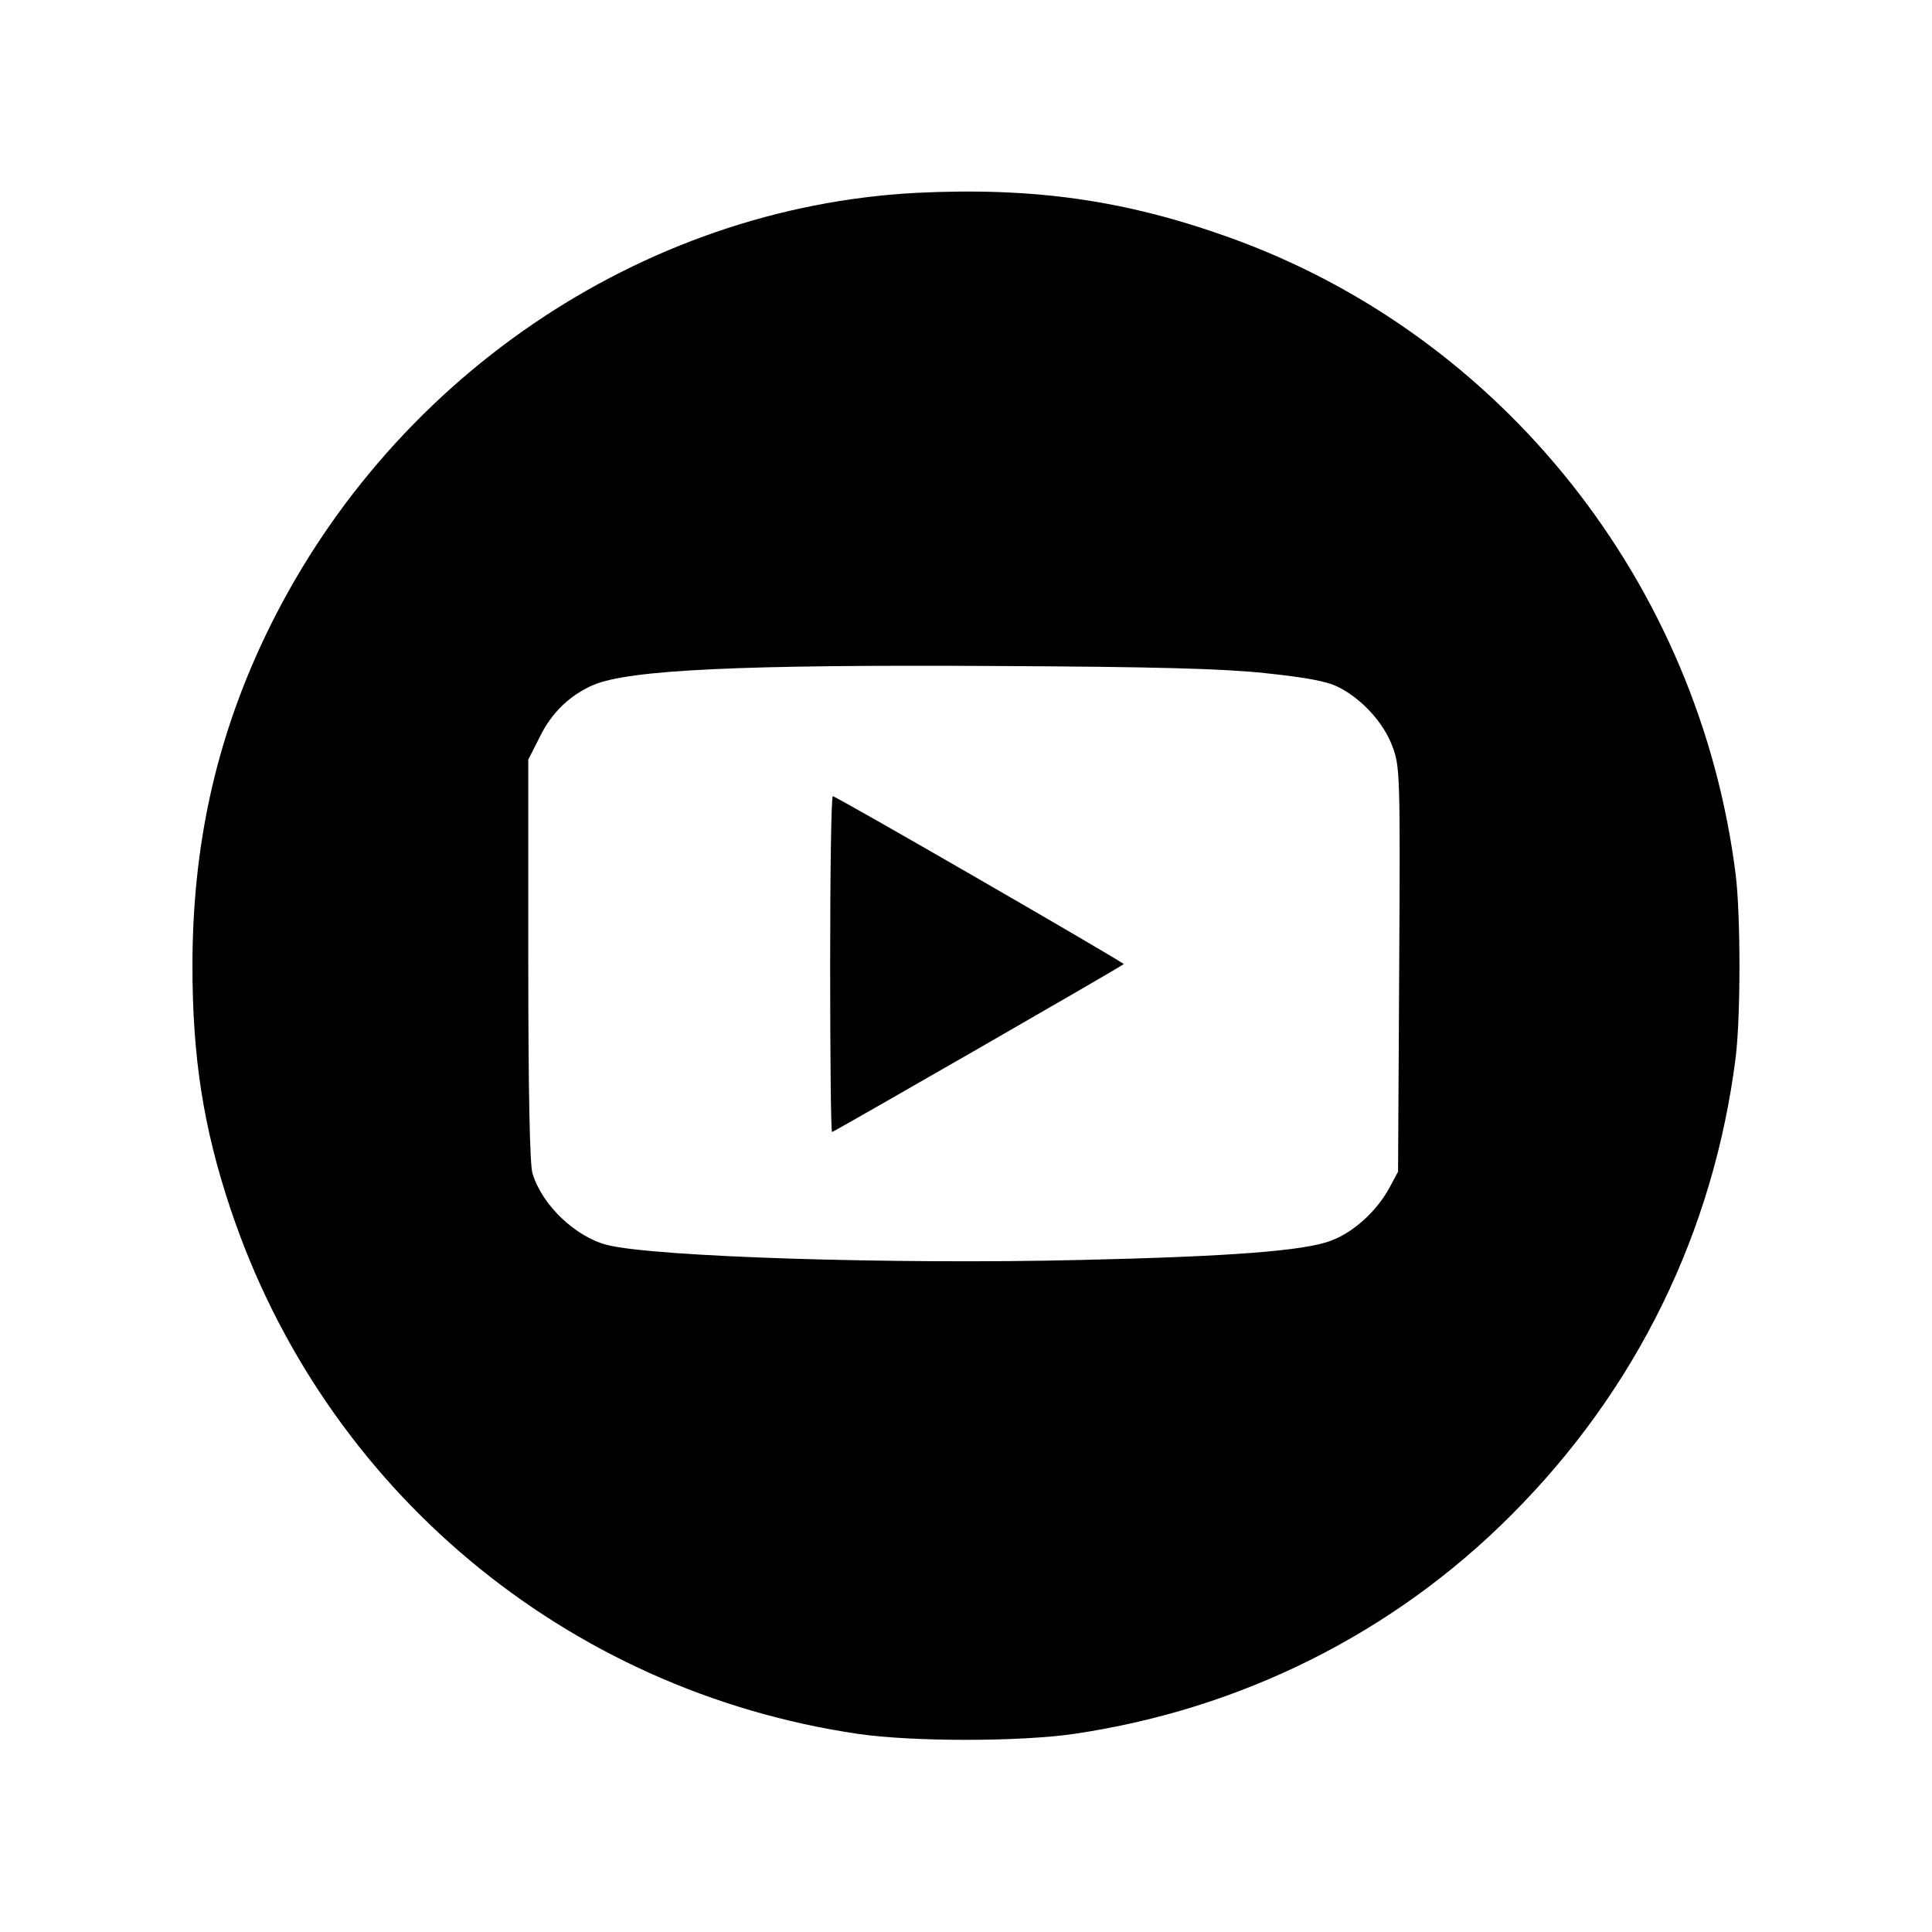
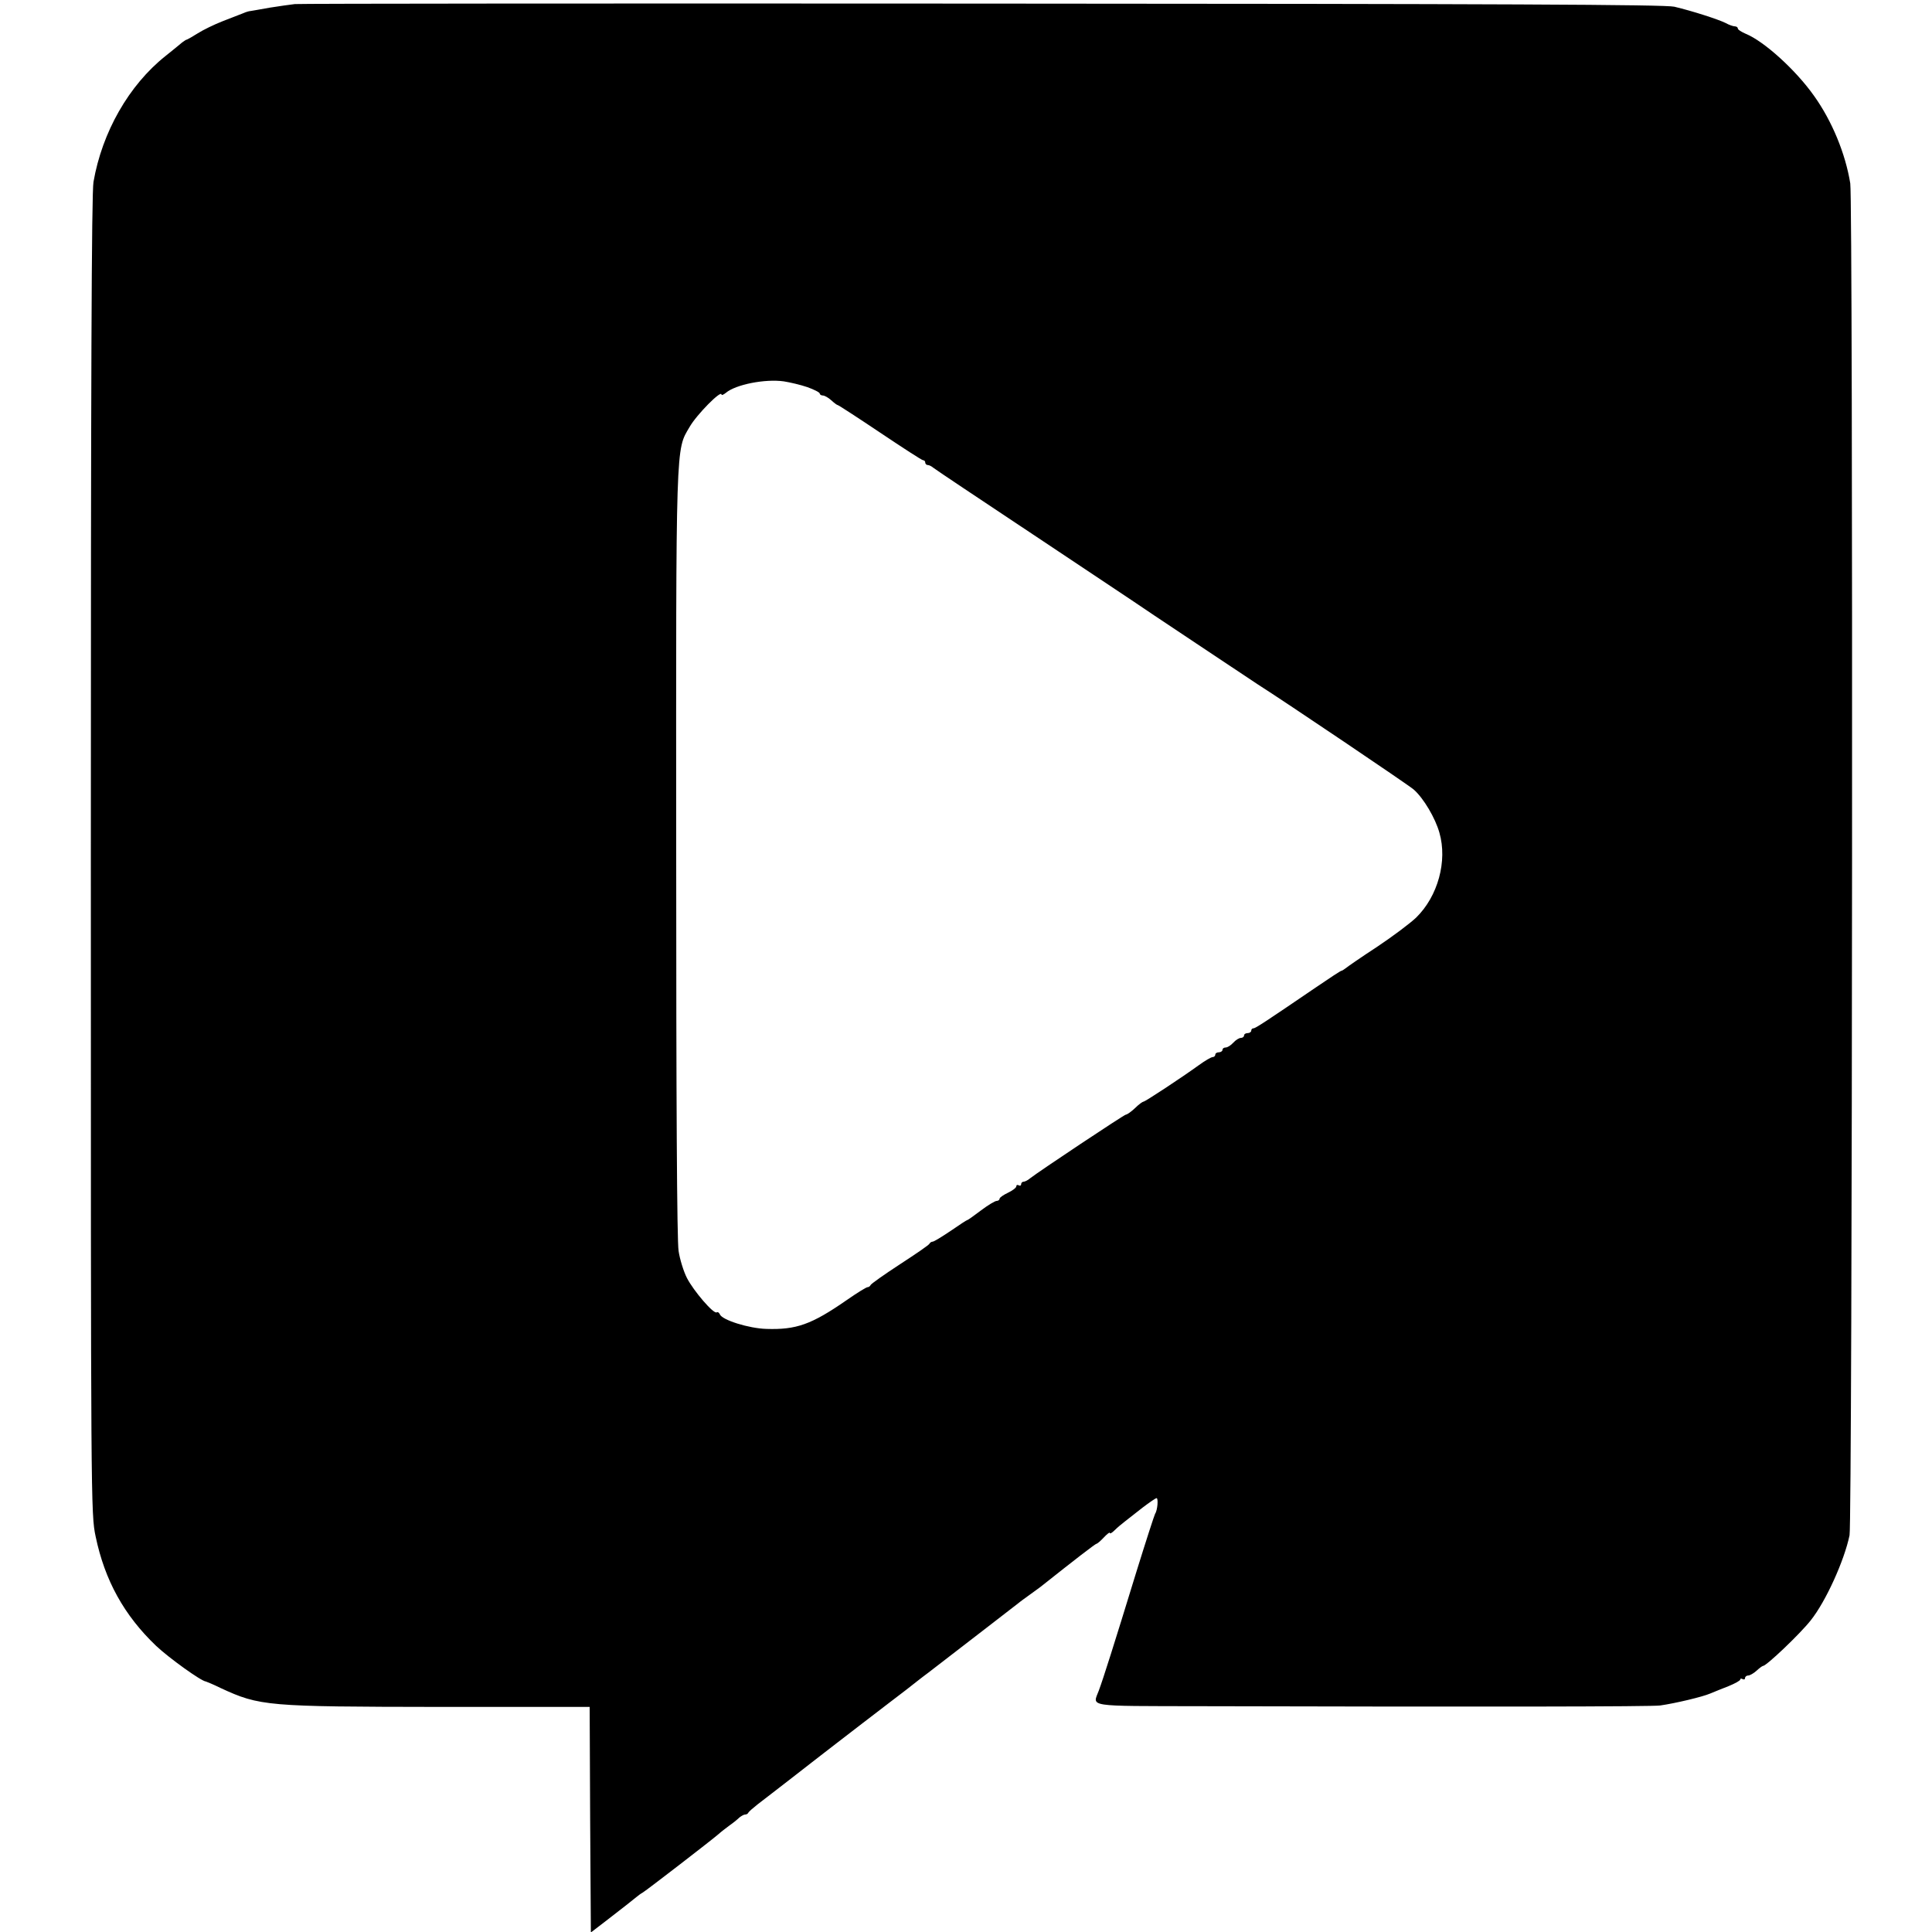
- <svg xmlns="http://www.w3.org/2000/svg" version="1" width="682.667" height="682.667" viewBox="0 0 512 512">
-   <path d="M243 51.1c-73.3 3.8-140.6 49.7-173 118.1-12.9 27.3-19 55.2-19 86.8 0 24.2 2.9 42.9 10.1 64.4 24.8 74.2 88.8 127.7 166.3 139.1 14.4 2.1 42.8 2.1 57.2 0 44.3-6.5 84.7-26.7 115.9-58 33.2-33.2 53.7-75.1 59.5-121.5 1.3-10.9 1.3-37.1 0-48-9.6-77.3-61.9-143.2-134.3-169.1-27.6-9.9-51.8-13.3-82.7-11.8zm92.4 127.3c10.4 1.1 16.1 2.1 19.1 3.6 6.2 3 12.2 9.5 14.5 15.8 2 5.3 2.1 7.3 1.8 59.1l-.3 53.6-2.3 4.3c-3.3 6.1-9.5 11.8-15.5 14-7 2.7-26.9 4.2-66.2 5.1-49.5 1.2-113.4-.8-125.7-4-8.4-2.2-17.2-10.6-19.7-19-.7-2.4-1.1-21.4-1.1-56.6v-53l3.1-6.1c3.1-6.4 8.1-11.1 14.2-13.7 9.6-4 38.8-5.4 106.7-5 42.1.2 60.3.7 71.4 1.9z" />
-   <path d="M220 255.5c0 24.5.2 44.5.5 44.5.4 0 76.6-43.8 77.3-44.5.3-.3-76.2-44.5-77.1-44.5-.4 0-.7 20-.7 44.5z" />
+ <svg xmlns="http://www.w3.org/2000/svg" version="1" width="1074.667" height="1074.667" viewBox="0 0 806 806">
+   <path d="M123 1.7c-1.9.2-6.6.9-10.5 1.5-3.8.7-7.4 1.3-8 1.4-.5 0-1.9.4-3 .9-1.1.4-4.9 1.9-8.5 3.3-3.6 1.4-8.3 3.7-10.5 5.1-2.2 1.4-4.2 2.5-4.5 2.6-.3 0-1.2.6-2 1.2-.8.7-4 3.3-7 5.7-15.2 12.1-26.4 31.7-30 52.5-.8 4.6-1.1 82.9-1.1 281 0 270.6 0 274.8 2 284.1 3.8 18.3 11.9 32.9 25.2 45.6 5.4 5.1 18.9 14.8 20.8 14.9.3.1 3.1 1.2 6.1 2.7 16.4 7.6 19.3 7.8 91.1 7.9H246l.2 47 .3 47.1 6-4.6c7.3-5.6 11.3-8.8 12.9-10.1.7-.6 1.9-1.5 2.8-2 1.8-1.1 28-21.3 31.4-24.2 1.1-1 3.3-2.7 4.8-3.8 1.6-1.1 3.4-2.6 4.1-3.3.8-.6 1.8-1.2 2.3-1.2.6 0 1.2-.3 1.4-.8.2-.4 1.9-1.9 3.8-3.4s8.5-6.5 14.5-11.2c6.1-4.7 11.9-9.3 13-10.1 1.1-.9 8.6-6.6 16.6-12.8 8-6.1 16-12.3 17.9-13.7 1.8-1.4 4.1-3.2 5.1-4 1.1-.8 2.9-2.3 4.2-3.2 19.4-14.9 36.5-28.2 37.7-29.1.8-.7 3.1-2.3 5-3.7 1.9-1.4 4.2-3 5-3.7 13.1-10.4 22-17.3 22.5-17.3.3 0 1.7-1.2 3-2.6 1.4-1.5 2.5-2.3 2.5-1.9 0 .5.9 0 2-1.1 1-1 3-2.7 4.2-3.6 1.3-1 4.6-3.6 7.4-5.8 2.9-2.2 5.5-4 5.9-4 .8 0 .4 5.1-.6 6.5-.3.5-3.9 11.6-7.9 24.5-9.2 30-13.8 44.5-15.6 49.3-2.6 6.9-5.8 6.4 42.4 6.5 118.1.3 188.3.2 191.8-.3 6.3-.9 17.7-3.6 20.9-5 1.7-.7 5.1-2.1 7.7-3.1 2.7-1.1 4.8-2.3 4.8-2.7 0-.5.5-.5 1-.2.6.3 1 .1 1-.4 0-.6.6-1.1 1.3-1.1.7 0 2.3-.9 3.5-2 1.2-1.1 2.4-2 2.7-2 1.4 0 15.4-13.3 19.9-19 6.3-7.9 14-24.9 16.2-35.5 1.2-5.9 1.5-556.6.3-564-2-12.4-7.6-26-15.1-36.5-7.7-10.9-20.9-22.8-28.5-25.9-1.8-.8-3.3-1.7-3.3-2.2 0-.5-.6-.9-1.2-.9-.7 0-2.5-.6-3.9-1.4-3-1.5-13.8-5-21.4-6.8-3.8-.9-72.1-1.2-288.5-1.3-155.9-.1-285.1 0-287 .2zm213.8 159.8c2.8 1 5.2 2.2 5.2 2.7 0 .4.6.8 1.3.8.7 0 2.3.9 3.5 2 1.2 1.1 2.4 2 2.7 2 .3 0 8.3 5.2 17.7 11.5 9.4 6.3 17.4 11.5 17.9 11.5s.9.4.9 1c0 .5.5 1 1 1 .6 0 1.6.5 2.3 1.1.7.6 19.4 13.1 41.7 27.9 22.3 14.9 41.2 27.4 42 28 2.2 1.6 49.9 33.3 51.7 34.5 10.9 6.9 63.4 42.3 65.1 43.9 4.1 3.6 9 11.9 10.7 18 3.4 11.8-.6 26.5-9.7 35.4-2.4 2.3-9.7 7.8-16.3 12.2-6.6 4.3-12.5 8.4-13.2 9-.7.5-1.4 1-1.7 1-.3 0-4.9 3-10.3 6.7-21.3 14.5-25.5 17.3-26.4 17.3-.5 0-.9.4-.9 1 0 .5-.7 1-1.5 1s-1.5.4-1.5 1c0 .5-.6 1-1.3 1-.8 0-2.2.9-3.2 2s-2.4 2-3.2 2c-.7 0-1.3.4-1.3 1 0 .5-.7 1-1.5 1s-1.5.4-1.5 1c0 .5-.5 1-1.1 1-.6 0-3.2 1.5-5.8 3.4-7.2 5.2-22.5 15.3-23.1 15.2-.3 0-1.9 1.1-3.5 2.7-1.6 1.5-3.3 2.7-3.8 2.7-.7 0-36.3 23.7-40 26.6-.9.8-2.2 1.4-2.7 1.4-.6 0-1 .5-1 1.1 0 .5-.4.7-1 .4-.5-.3-1-.2-1 .4 0 .6-1.6 1.8-3.5 2.7-1.9.9-3.5 2-3.5 2.5s-.6.9-1.2.9c-.7 0-3.7 1.8-6.6 4-2.9 2.2-5.4 4-5.7 4-.2 0-3.3 2-6.9 4.5-3.7 2.5-7 4.5-7.5 4.5s-1.1.4-1.3.8c-.1.5-5.7 4.3-12.3 8.6-6.6 4.3-12.1 8.2-12.3 8.7-.2.5-.8.9-1.3.9s-4.4 2.4-8.7 5.4c-14.7 10.2-21 12.4-33.5 12-7.2-.2-18.5-3.7-19.4-6.1-.3-.7-.9-1.1-1.3-.8-1.3.8-9.6-8.9-12.4-14.3-1.4-2.7-3-7.9-3.5-11.3-.7-4.1-1-63.8-1-165.9-.1-173.8-.2-168 5.6-177.9 2.9-5.1 13.3-15.6 13.3-13.5 0 .4.8.1 1.8-.7 4.1-3.5 16.4-5.9 24.2-4.8 2.5.4 6.9 1.4 9.8 2.4z" />
</svg>
